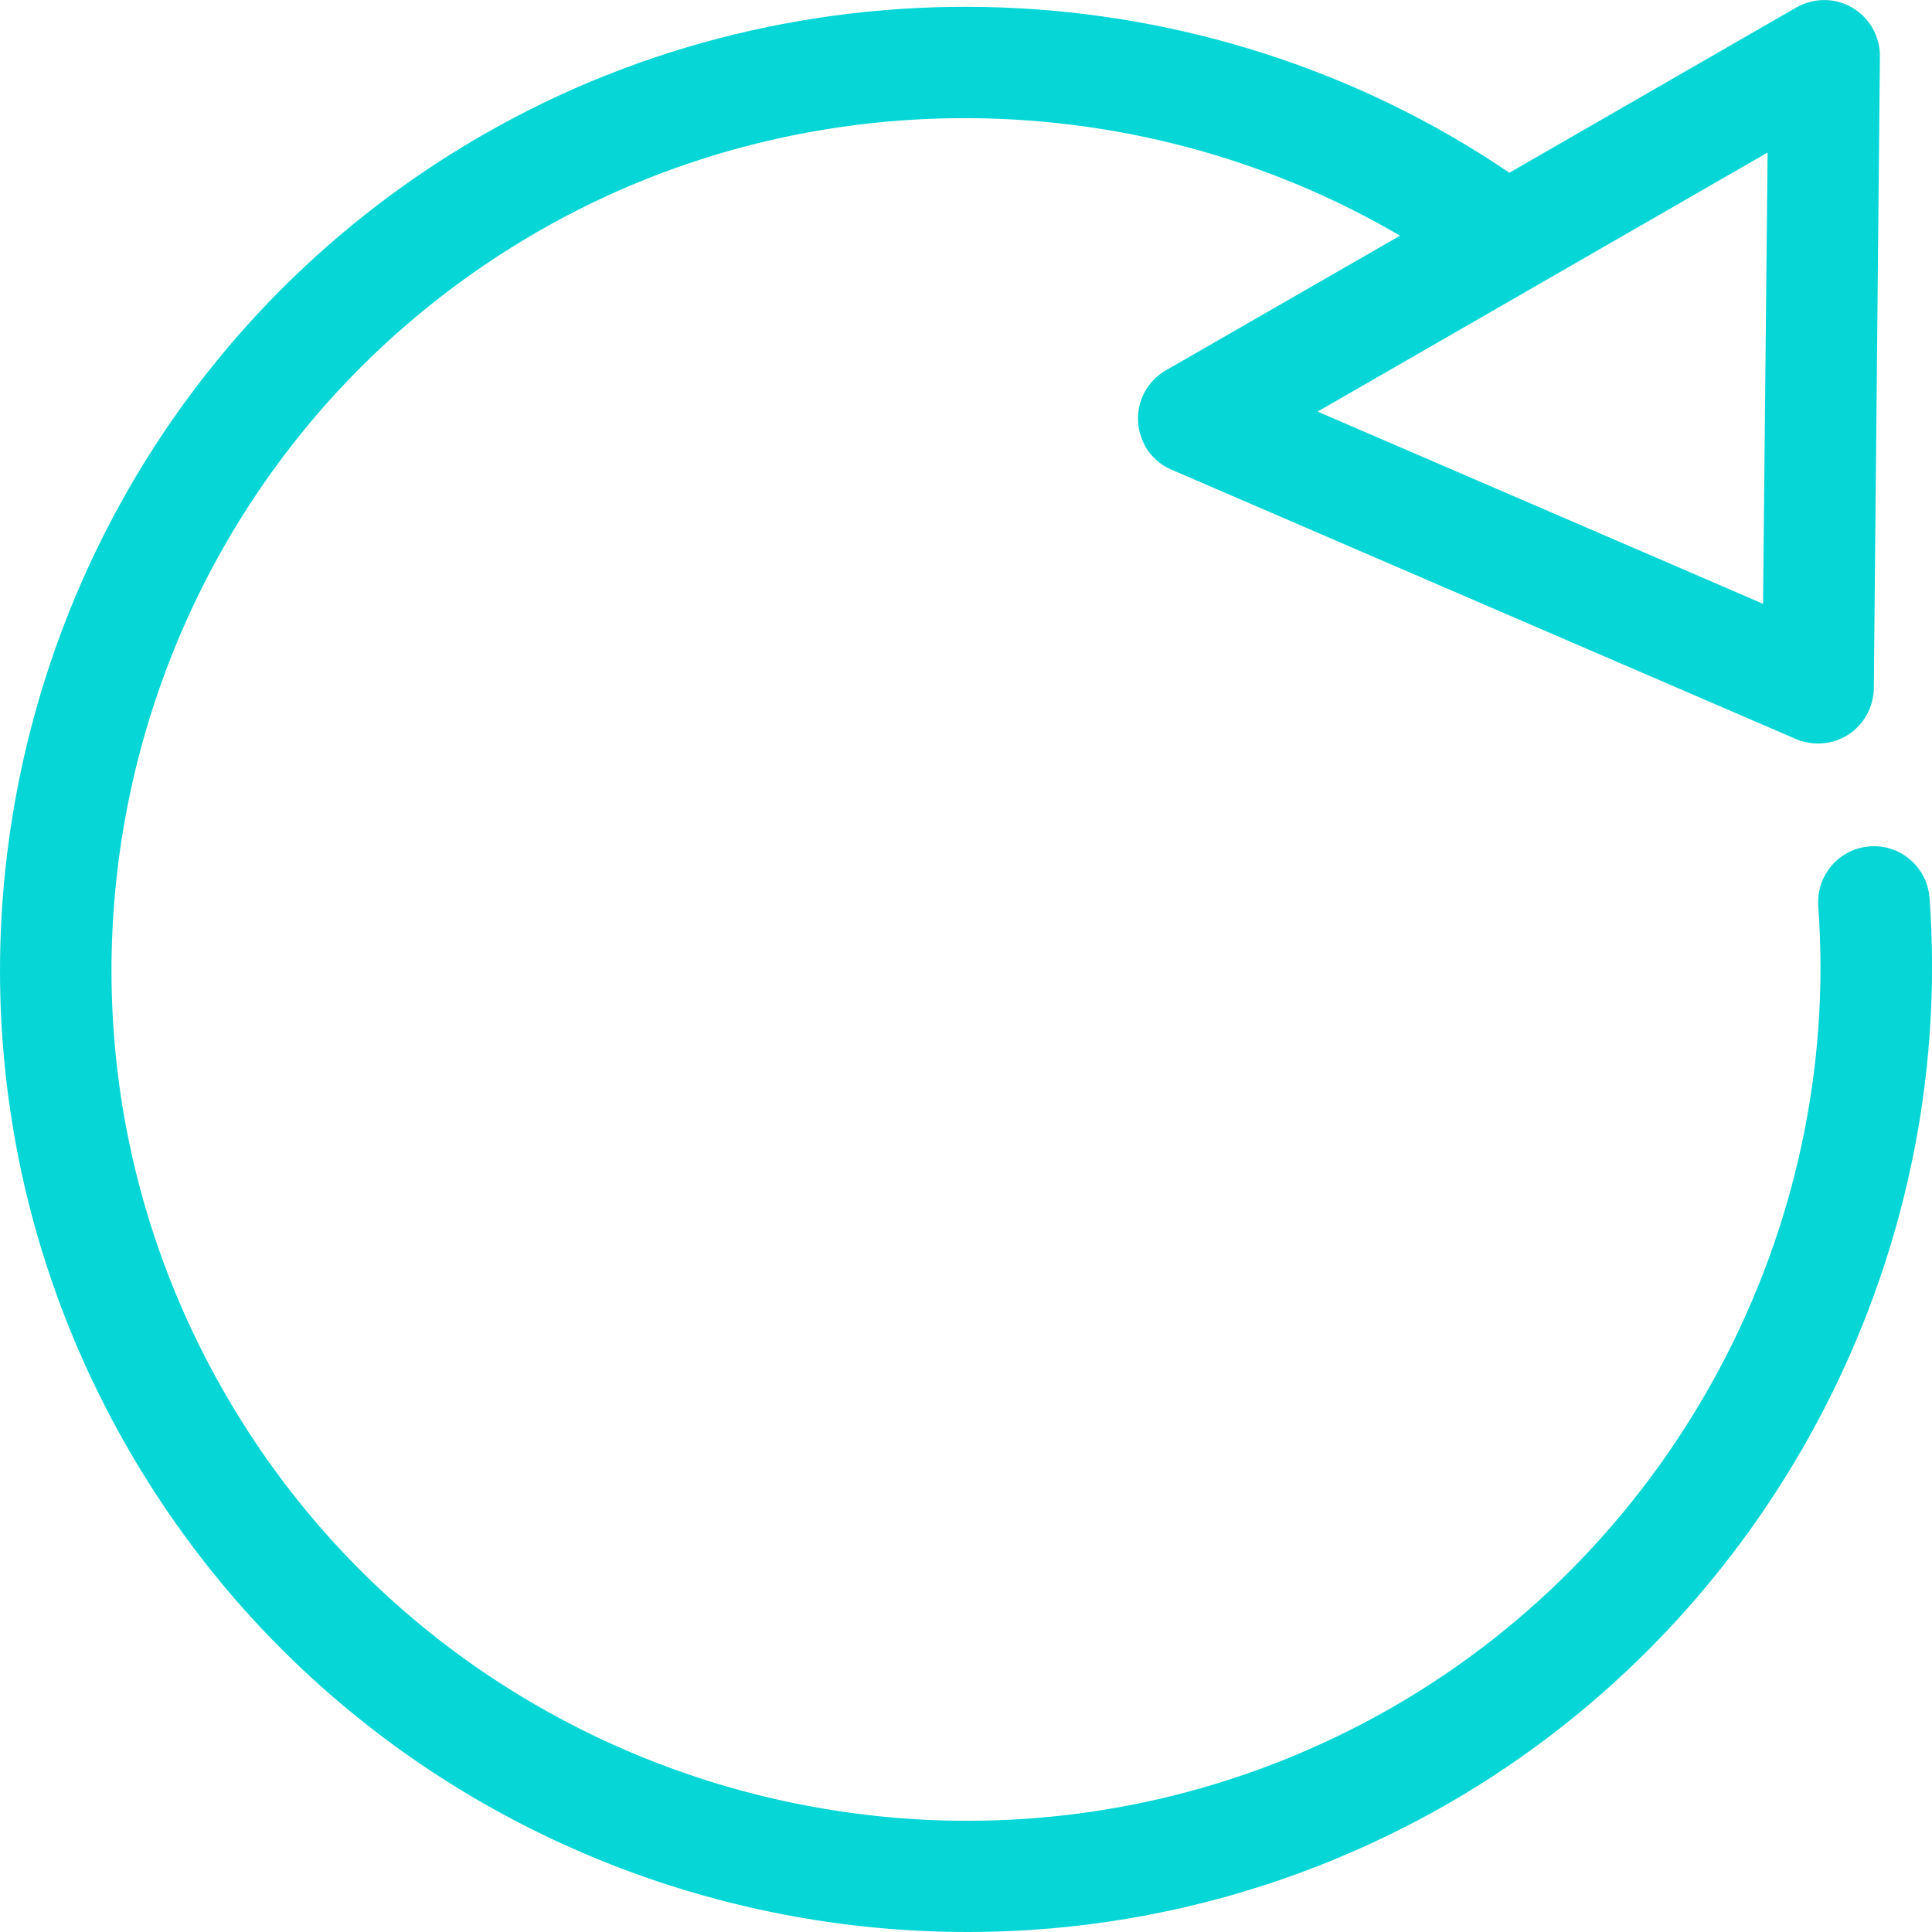
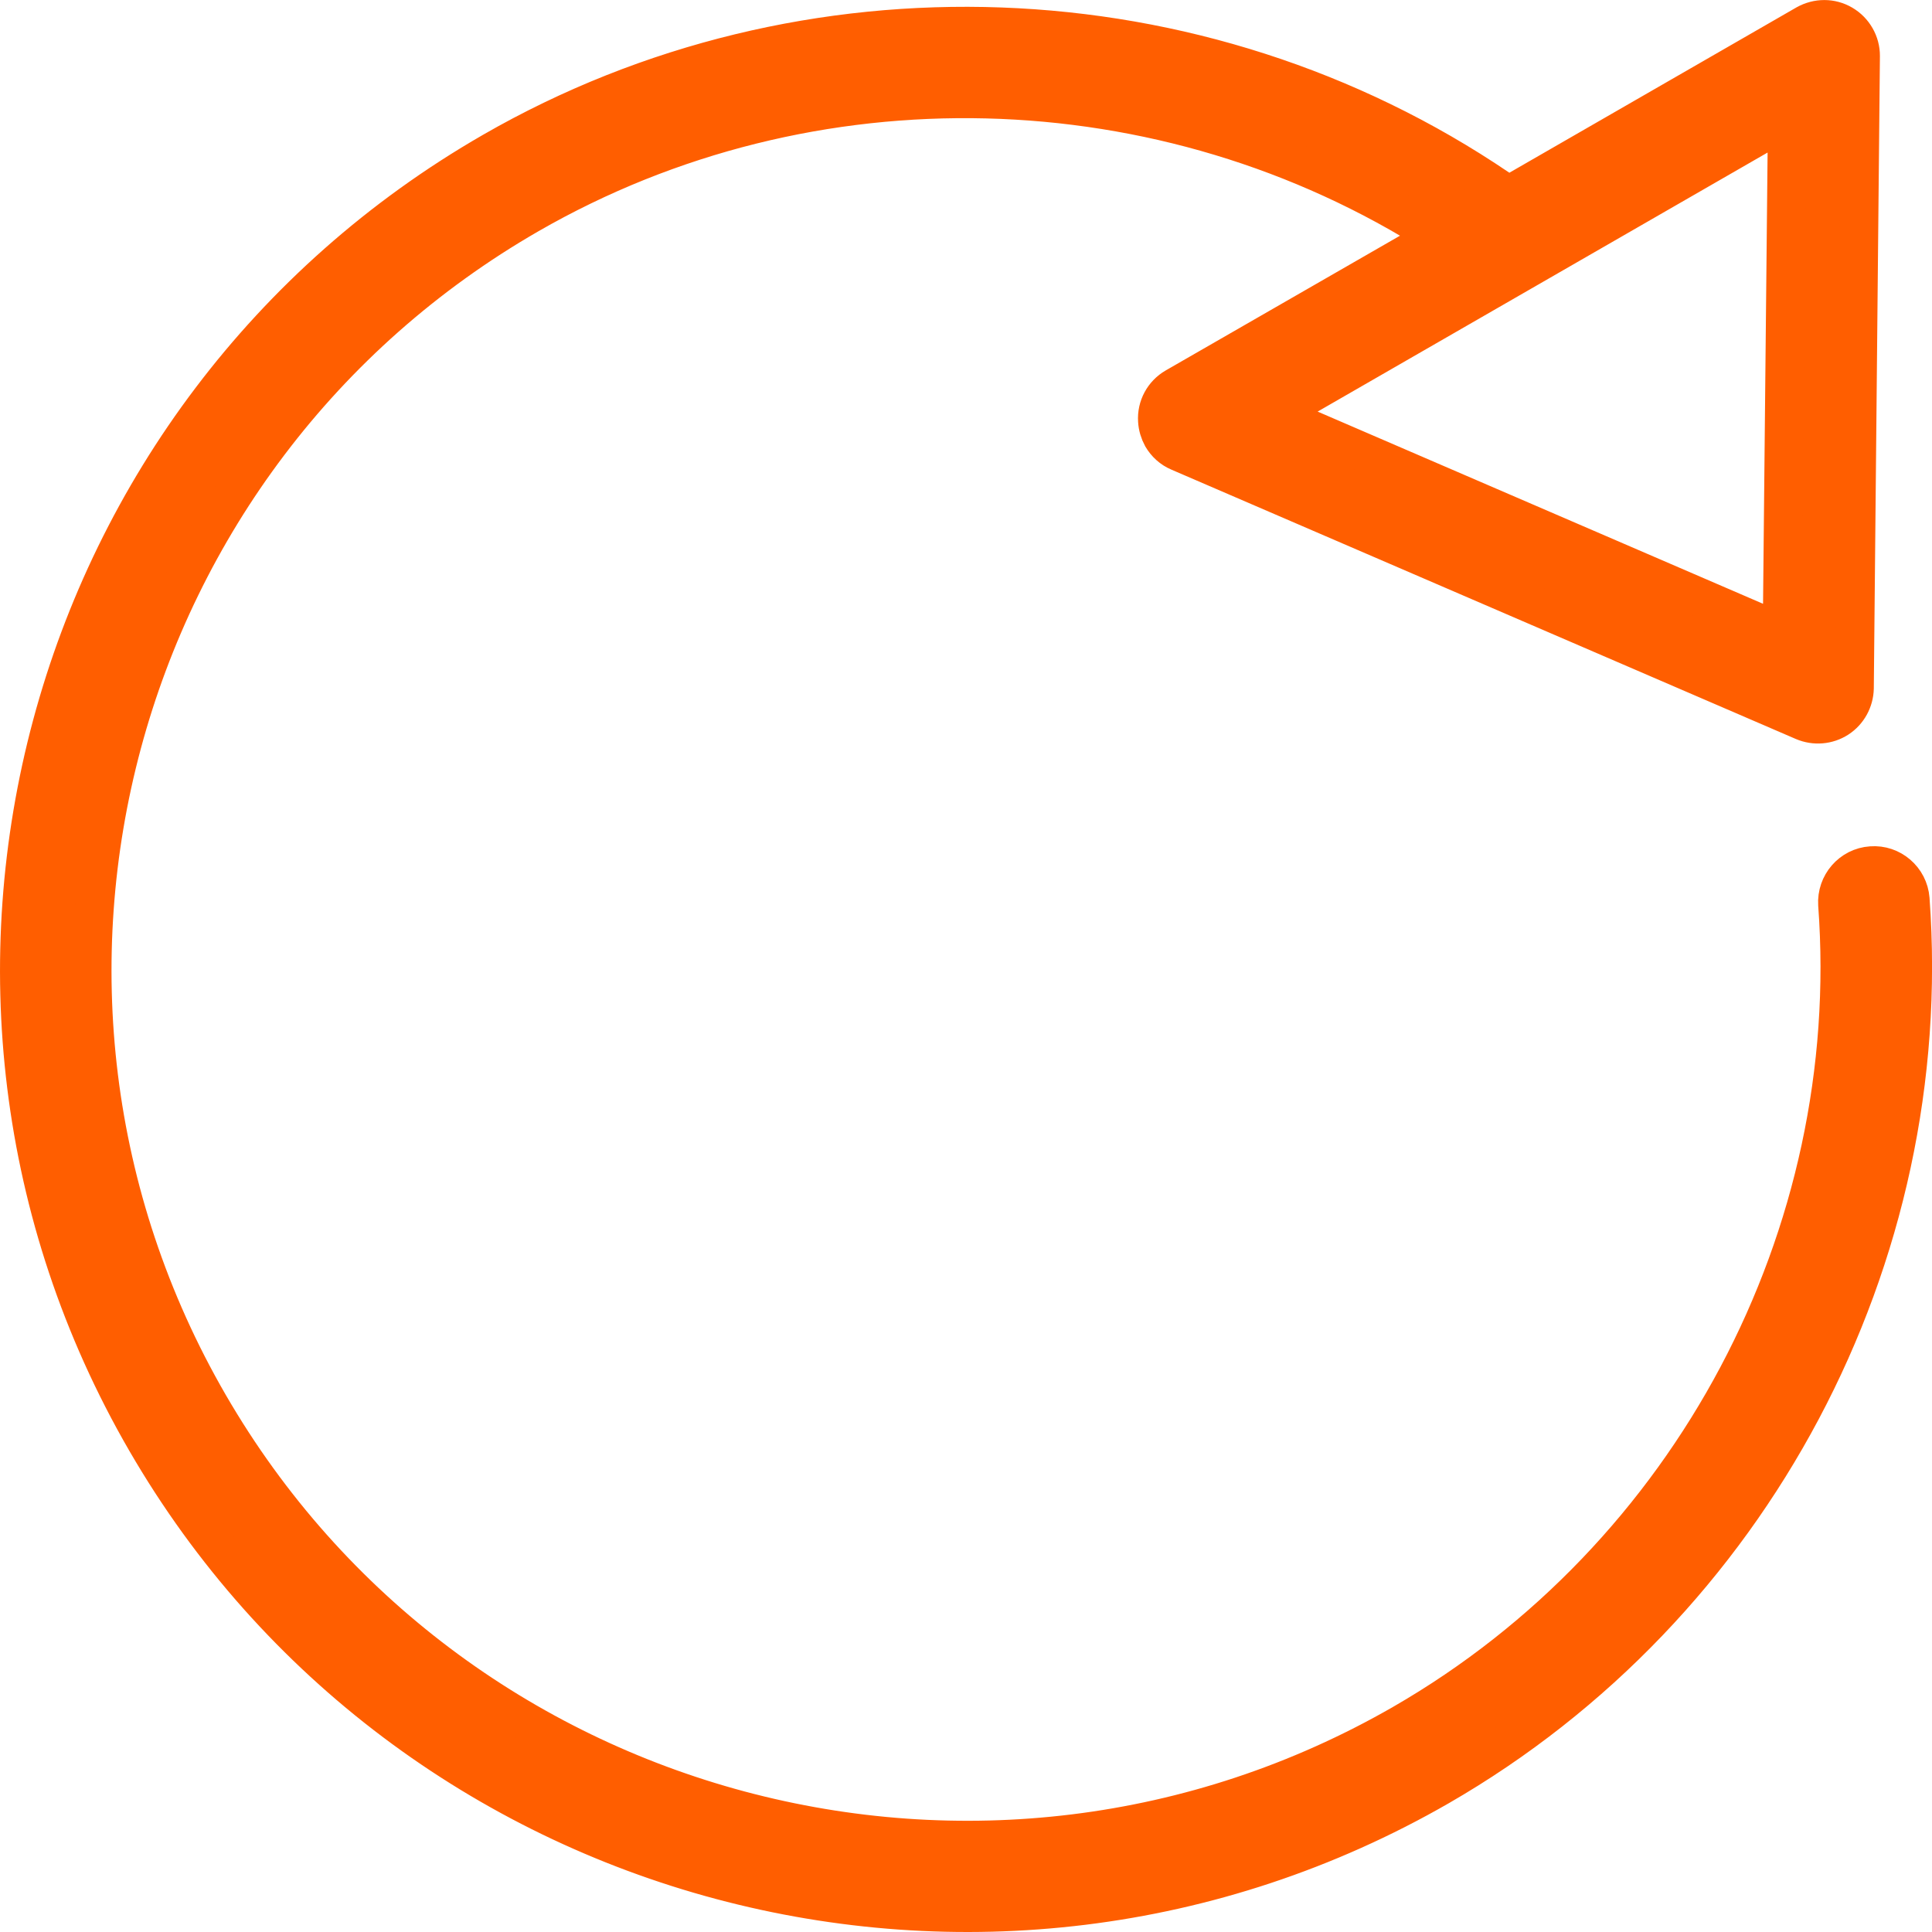
<svg xmlns="http://www.w3.org/2000/svg" version="1.1" id="Layer_1" x="0px" y="0px" width="50px" height="50px" viewBox="0 0 50 50" enable-background="new 0 0 50 50" xml:space="preserve">
  <g>
    <g>
-       <path fill="#06d6d6" stroke="#06d6d6" stroke-miterlimit="10" d="M49.437,23.269c-0.04-0.518-0.495-0.907-1.007-0.867    c-0.519,0.034-0.909,0.488-0.876,1.006c0.636,8.575-3.784,16.897-11.25,21.198c-10.801,6.216-24.657,2.513-30.894-8.256    c-6.233-10.767-2.52-24.583,8.278-30.8c7.292-4.196,16.453-3.952,23.524,0.563l-6.793,3.907c-0.307,0.177-0.49,0.512-0.466,0.868    c0.008,0.148,0.052,0.29,0.121,0.417c0.1,0.171,0.251,0.311,0.44,0.39l16.161,6.971c0.289,0.123,0.624,0.097,0.889-0.075    c0.263-0.171,0.422-0.463,0.43-0.777L48.152,1.45c0.003-0.336-0.178-0.651-0.469-0.821c-0.289-0.17-0.646-0.17-0.945-0.002    l-7.75,4.463c-0.063-0.075-0.123-0.152-0.211-0.209c-7.722-5.237-17.944-5.612-26.032-0.956    C1.046,10.661-2.976,25.628,3.777,37.292c6.754,11.666,21.769,15.673,33.468,8.942C45.334,41.572,50.119,32.561,49.437,23.269z     M46.254,3.078L46.12,16.383l-13.133-5.667L46.254,3.078z" />
+       <path fill="#ff5e00" stroke="#ff5e00" stroke-miterlimit="10" d="M49.437,23.269c-0.04-0.518-0.495-0.907-1.007-0.867    c-0.519,0.034-0.909,0.488-0.876,1.006c0.636,8.575-3.784,16.897-11.25,21.198c-10.801,6.216-24.657,2.513-30.894-8.256    c-6.233-10.767-2.52-24.583,8.278-30.8c7.292-4.196,16.453-3.952,23.524,0.563l-6.793,3.907c-0.307,0.177-0.49,0.512-0.466,0.868    c0.008,0.148,0.052,0.29,0.121,0.417c0.1,0.171,0.251,0.311,0.44,0.39l16.161,6.971c0.289,0.123,0.624,0.097,0.889-0.075    c0.263-0.171,0.422-0.463,0.43-0.777L48.152,1.45c0.003-0.336-0.178-0.651-0.469-0.821c-0.289-0.17-0.646-0.17-0.945-0.002    l-7.75,4.463c-0.063-0.075-0.123-0.152-0.211-0.209c-7.722-5.237-17.944-5.612-26.032-0.956    C1.046,10.661-2.976,25.628,3.777,37.292c6.754,11.666,21.769,15.673,33.468,8.942C45.334,41.572,50.119,32.561,49.437,23.269z     M46.254,3.078L46.12,16.383l-13.133-5.667L46.254,3.078z" />
    </g>
  </g>
</svg>
